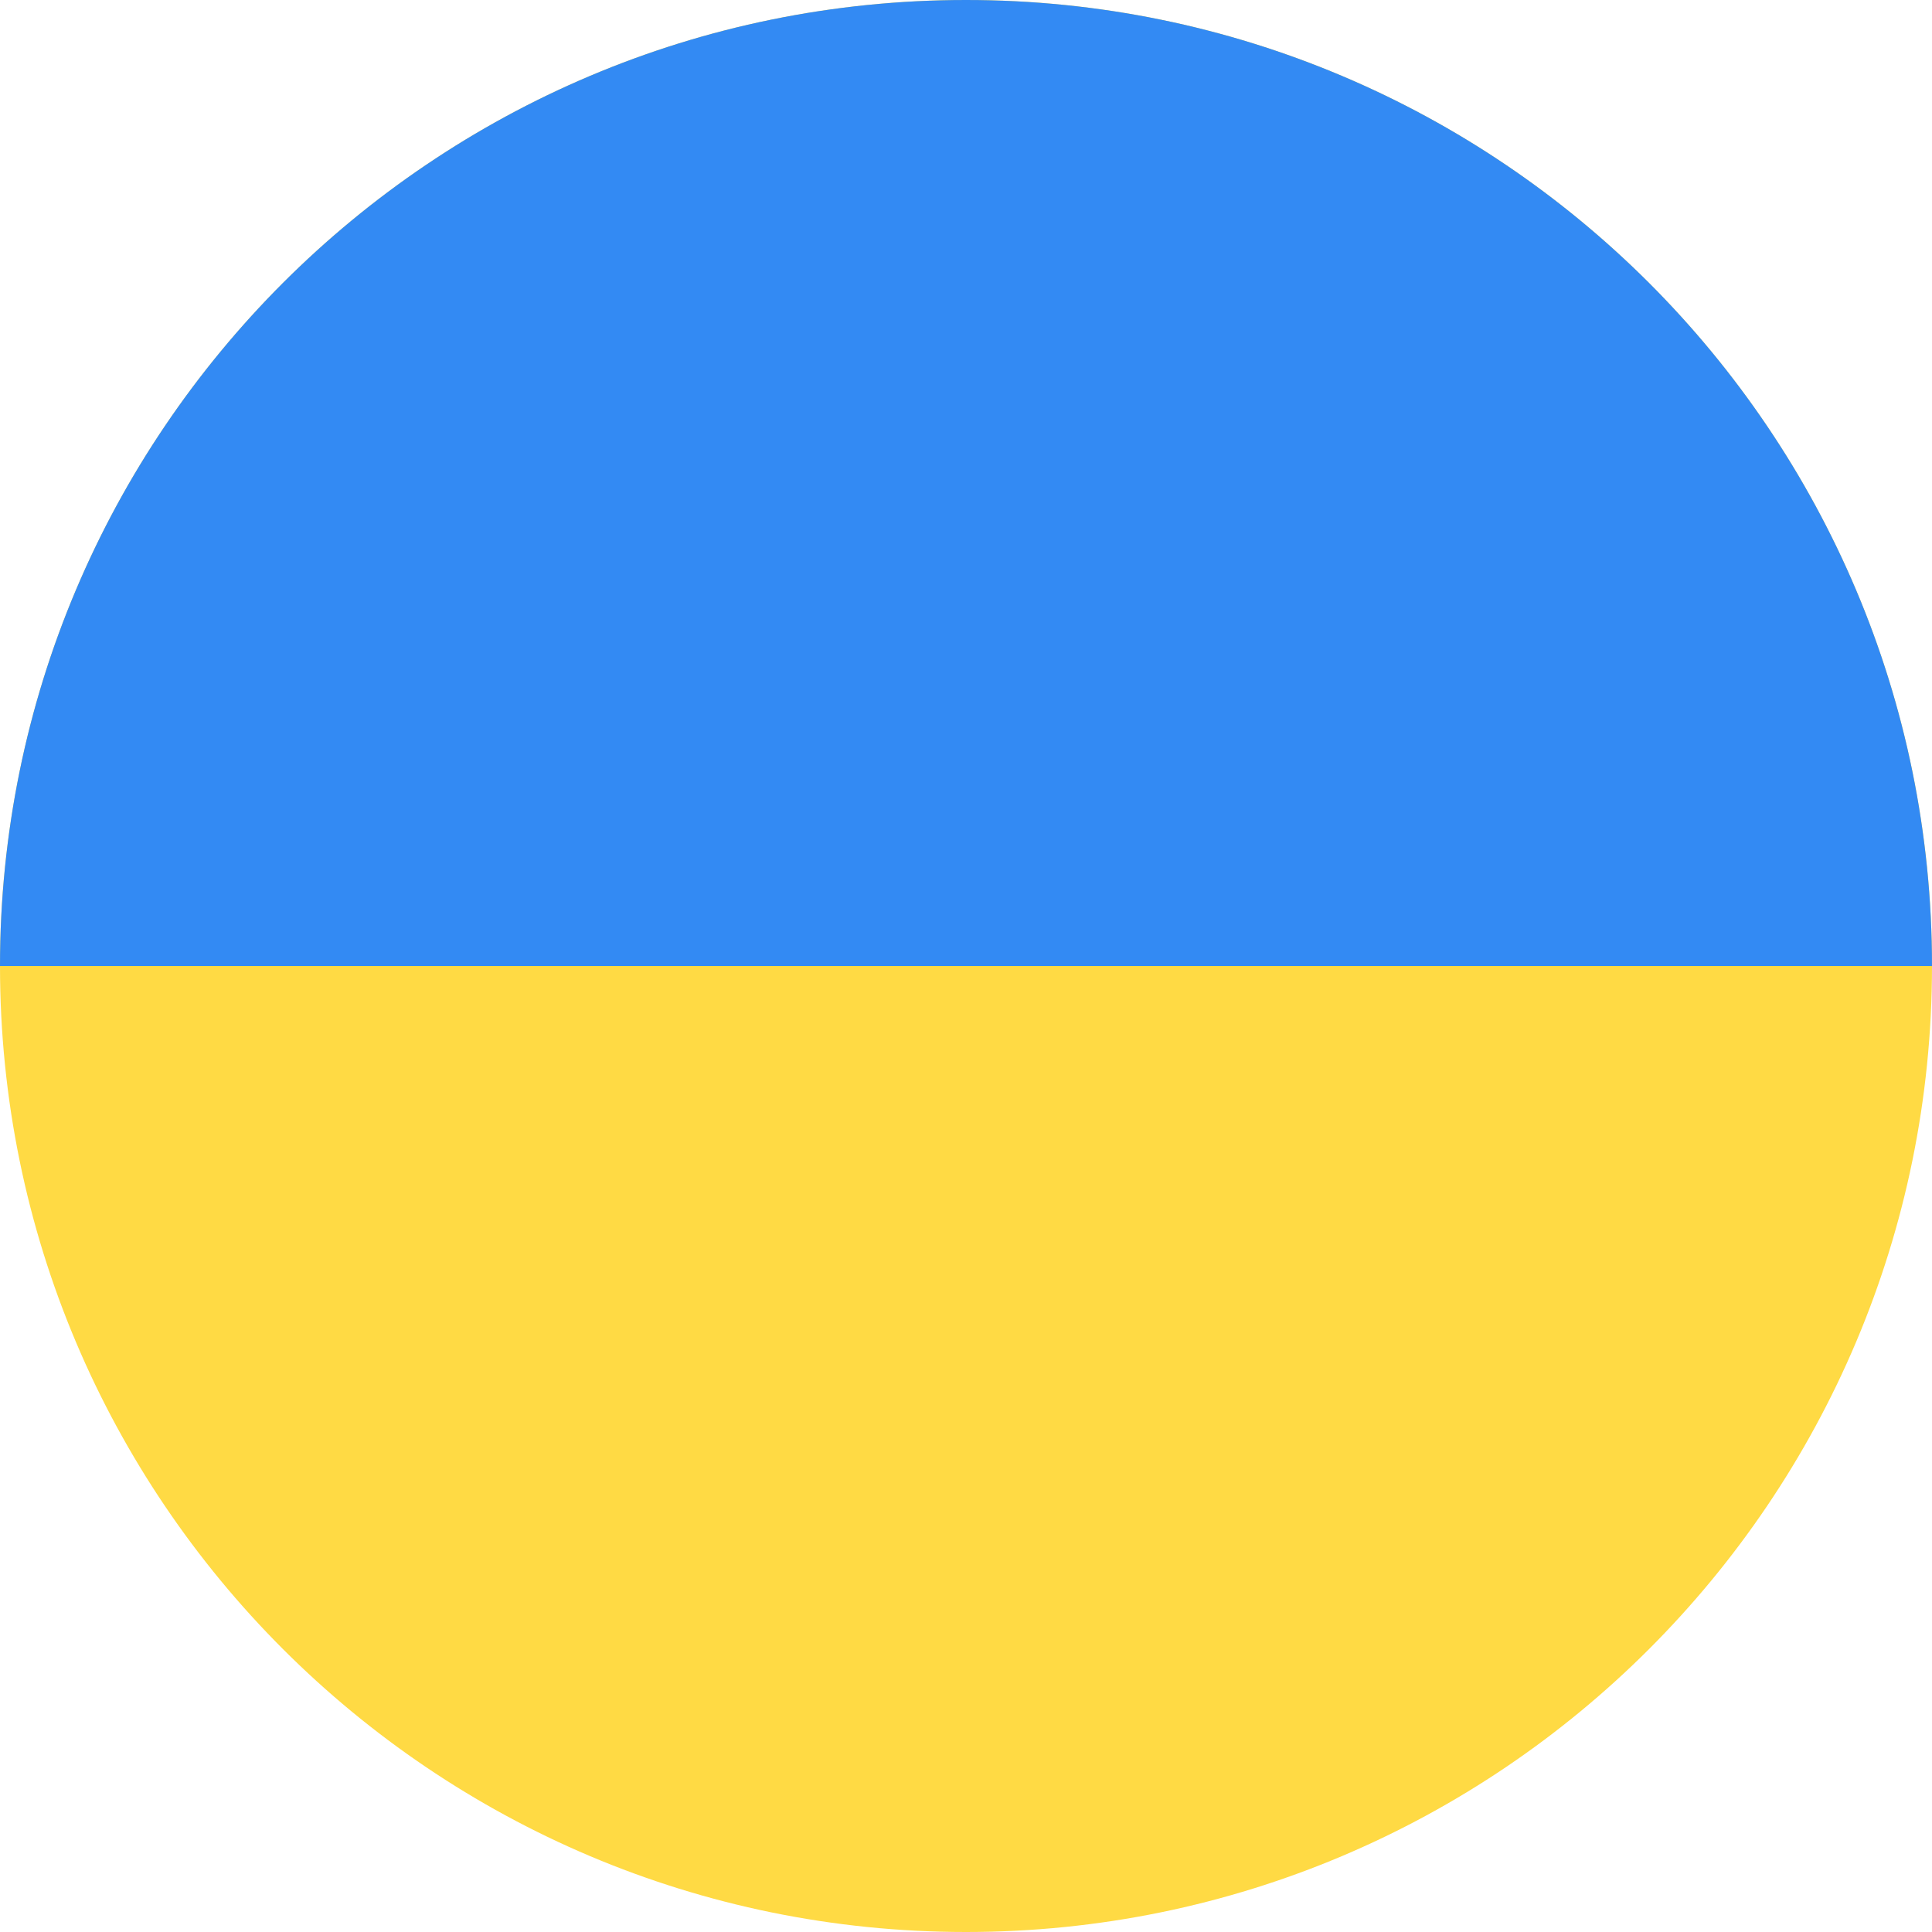
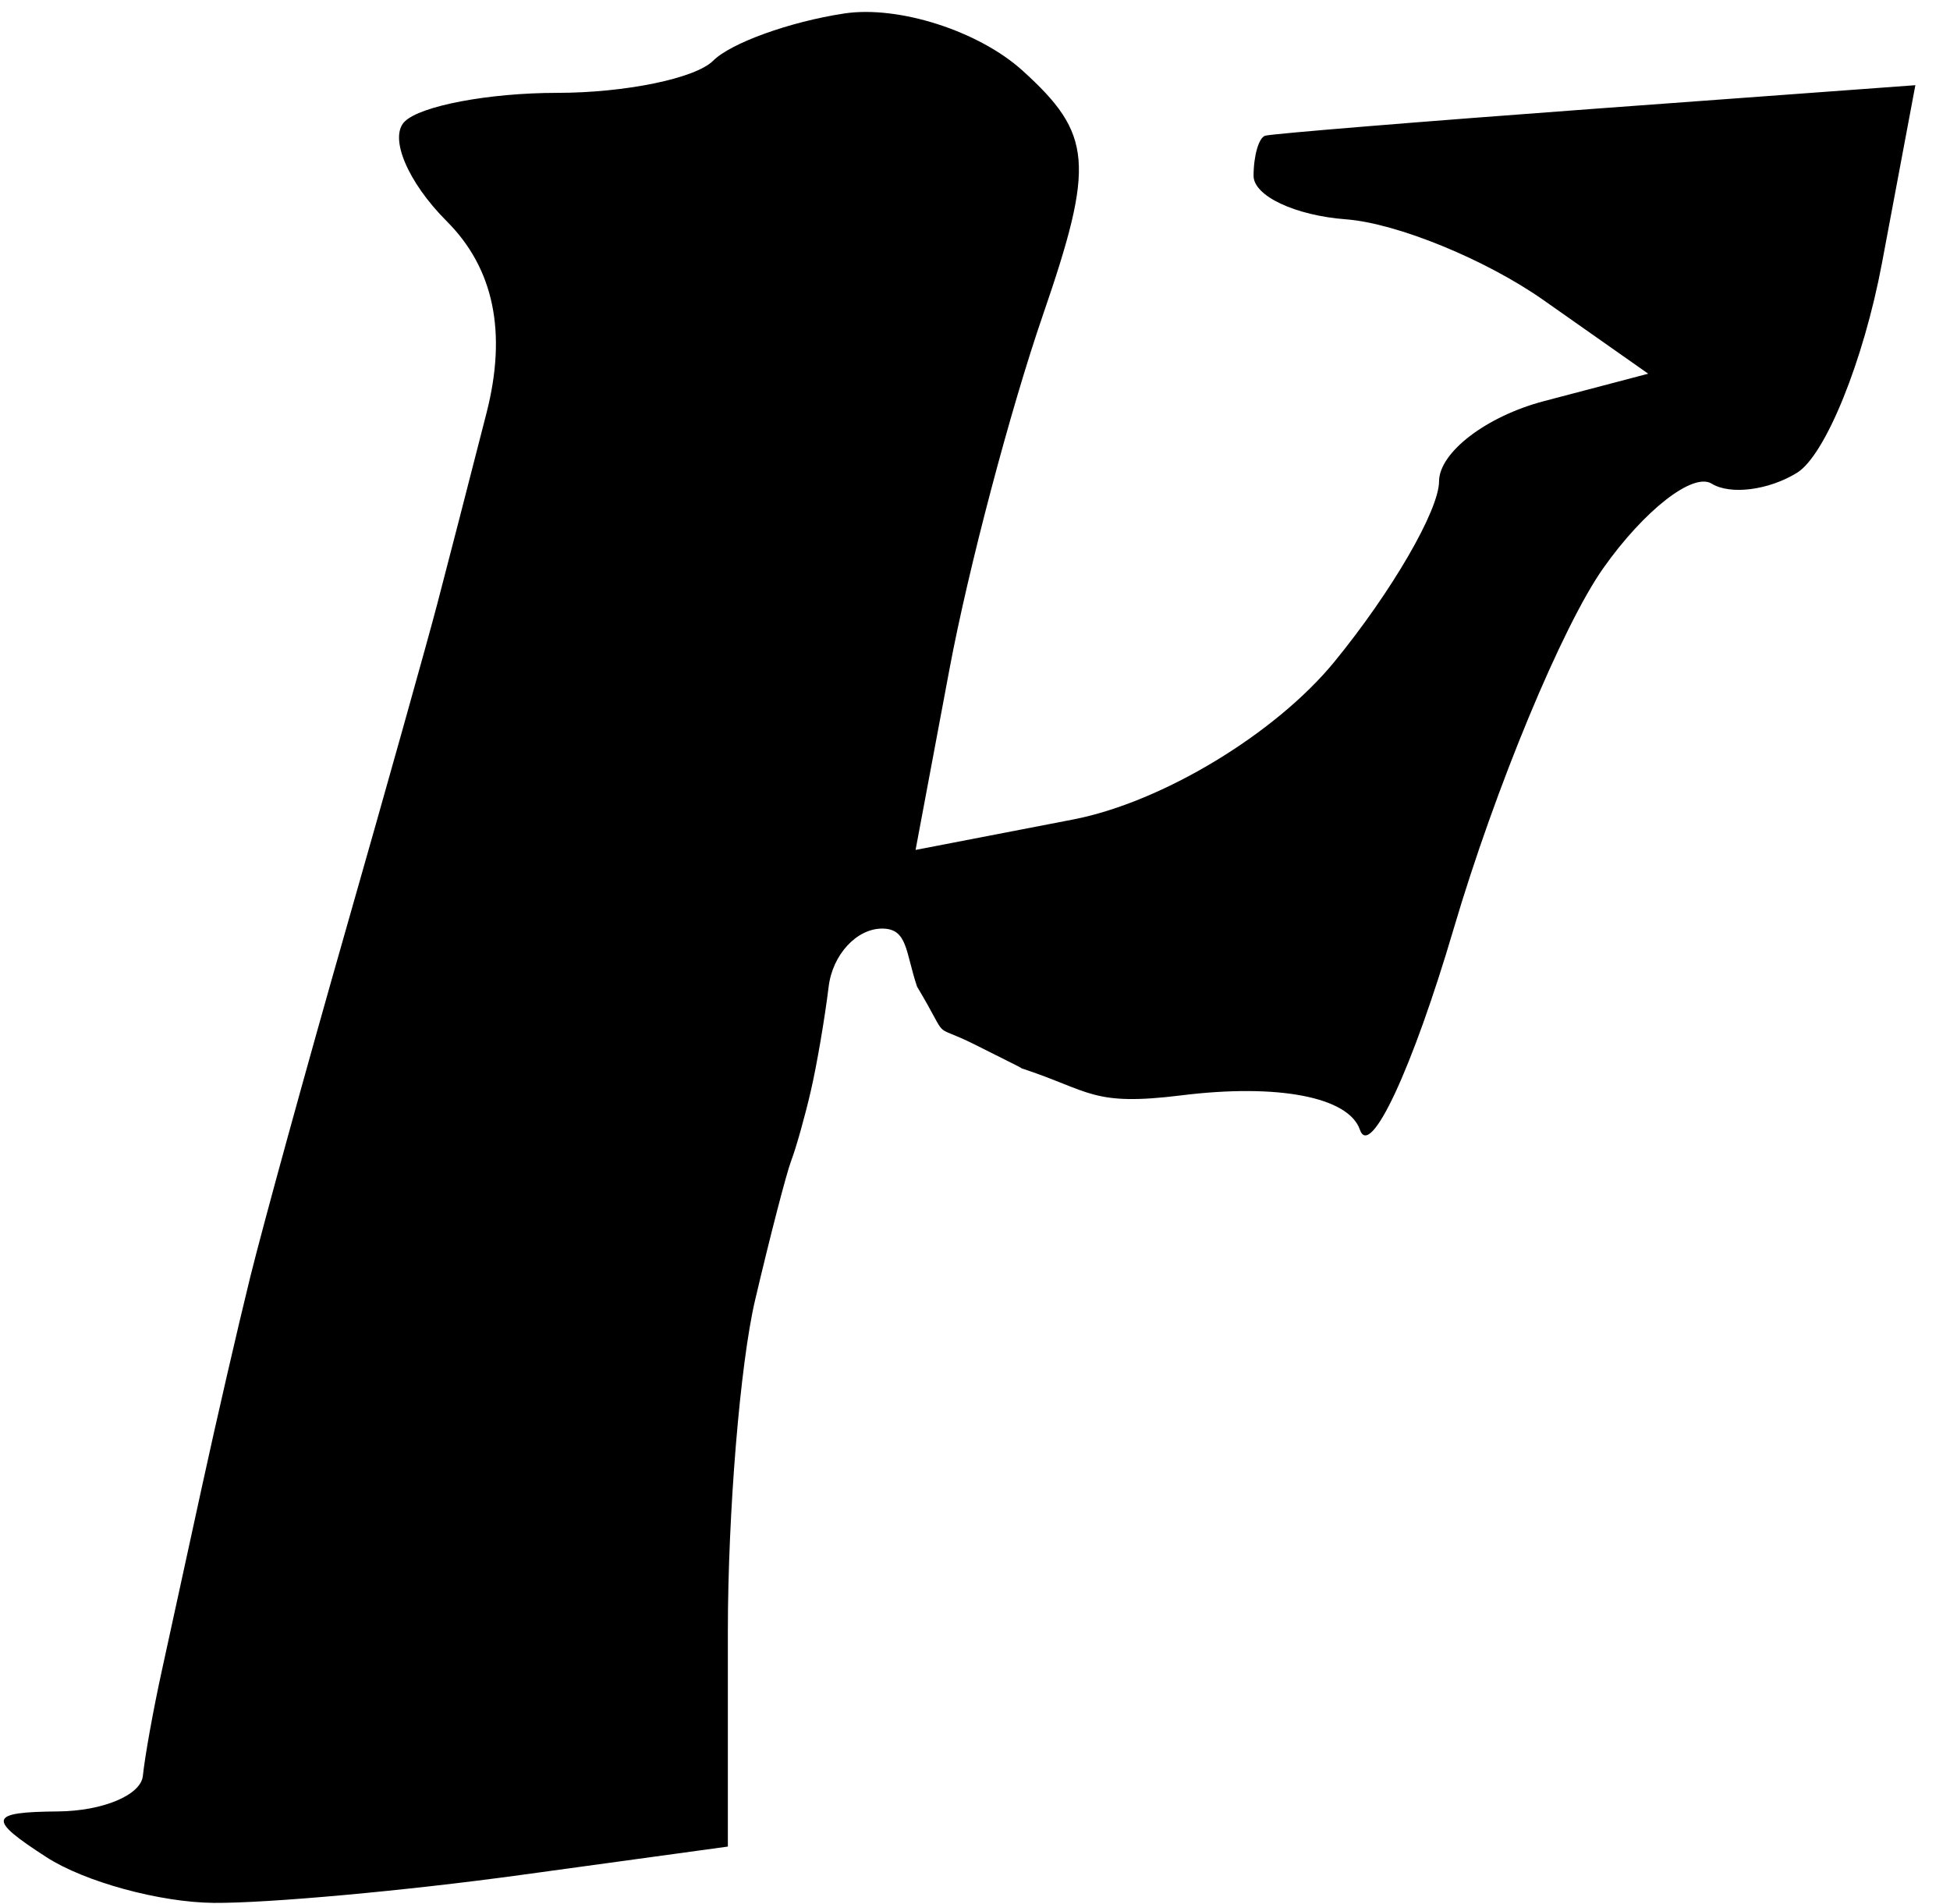
- <svg xmlns="http://www.w3.org/2000/svg" version="1.1" id="Layer_1" x="0px" y="0px" viewBox="0 0 512 512" style="enable-background:new 0 0 512 512;" xml:space="preserve">
-   <circle style="fill:#FFDA44;" cx="256" cy="256" r="256" />
-   <path style="fill:#338AF3;" d="M0,256C0,114.616,114.616,0,256,0s256,114.616,256,256" />
-   <g>
- </g>
-   <g>
- </g>
-   <g>
- </g>
-   <g>
- </g>
-   <g>
- </g>
-   <g>
- </g>
-   <g>
- </g>
-   <g>
- </g>
-   <g>
- </g>
-   <g>
- </g>
-   <g>
- </g>
-   <g>
- </g>
-   <g>
- </g>
-   <g>
- </g>
-   <g>
- </g>
+ <svg xmlns="http://www.w3.org/2000/svg" width="42" height="41" viewBox="0 0 42 41" fill="none">
+   <path fill-rule="evenodd" clip-rule="evenodd" d="M4.611 40.985C3.45 40.976 1.825 40.533 1 40C-0.282 39.172 -0.245 39.028 1.25 39.015C2.213 39.007 3.035 38.663 3.077 38.25C3.119 37.837 3.301 36.825 3.482 36C3.662 35.175 4.055 33.375 4.354 32C4.653 30.625 5.12 28.6 5.391 27.5C5.663 26.4 6.592 23.025 7.456 20C8.32 16.975 9.204 13.825 9.42 13C9.636 12.175 10.113 10.327 10.479 8.894C10.923 7.156 10.637 5.779 9.62 4.763C8.782 3.924 8.374 2.96 8.715 2.619C9.055 2.279 10.534 2 12 2C13.467 2 14.979 1.688 15.36 1.308C15.74 0.927 17.009 0.469 18.179 0.291C19.348 0.112 21.078 0.665 22.023 1.52C23.532 2.886 23.585 3.526 22.462 6.787C21.759 8.829 20.854 12.256 20.452 14.403L19.72 18.306L23.11 17.651C25.027 17.281 27.476 15.802 28.745 14.248C29.98 12.737 30.993 10.99 30.995 10.367C30.998 9.743 32.013 8.967 33.25 8.641L35.5 8.049L33.242 6.462C31.999 5.589 30.087 4.807 28.992 4.724C27.896 4.642 27 4.22 27 3.787C27 3.354 27.113 2.965 27.25 2.923C27.388 2.881 30.595 2.619 34.377 2.34L41.254 1.835L40.535 5.665C40.14 7.772 39.317 9.804 38.706 10.182C38.096 10.559 37.268 10.665 36.867 10.417C36.465 10.169 35.416 10.987 34.535 12.233C33.653 13.48 32.203 16.975 31.311 20C30.42 23.025 29.51 24.974 29.29 24.332C29.047 23.627 27.526 23.334 25.445 23.592C23.511 23.832 23.5 23.5 22 23.009C22 23 22 23 21 22.5C20 22 20.5 22.5 19.752 21.25C19.5 20.5 19.55 20 19 20C18.45 20 17.932 20.562 17.848 21.25C17.764 21.938 17.591 22.95 17.463 23.5C17.336 24.05 17.146 24.725 17.041 25C16.937 25.275 16.587 26.625 16.264 28C15.941 29.375 15.677 32.586 15.677 35.136L15.677 39.772L11.199 40.386C8.736 40.724 5.772 40.993 4.611 40.985Z" fill="black" />
</svg>
